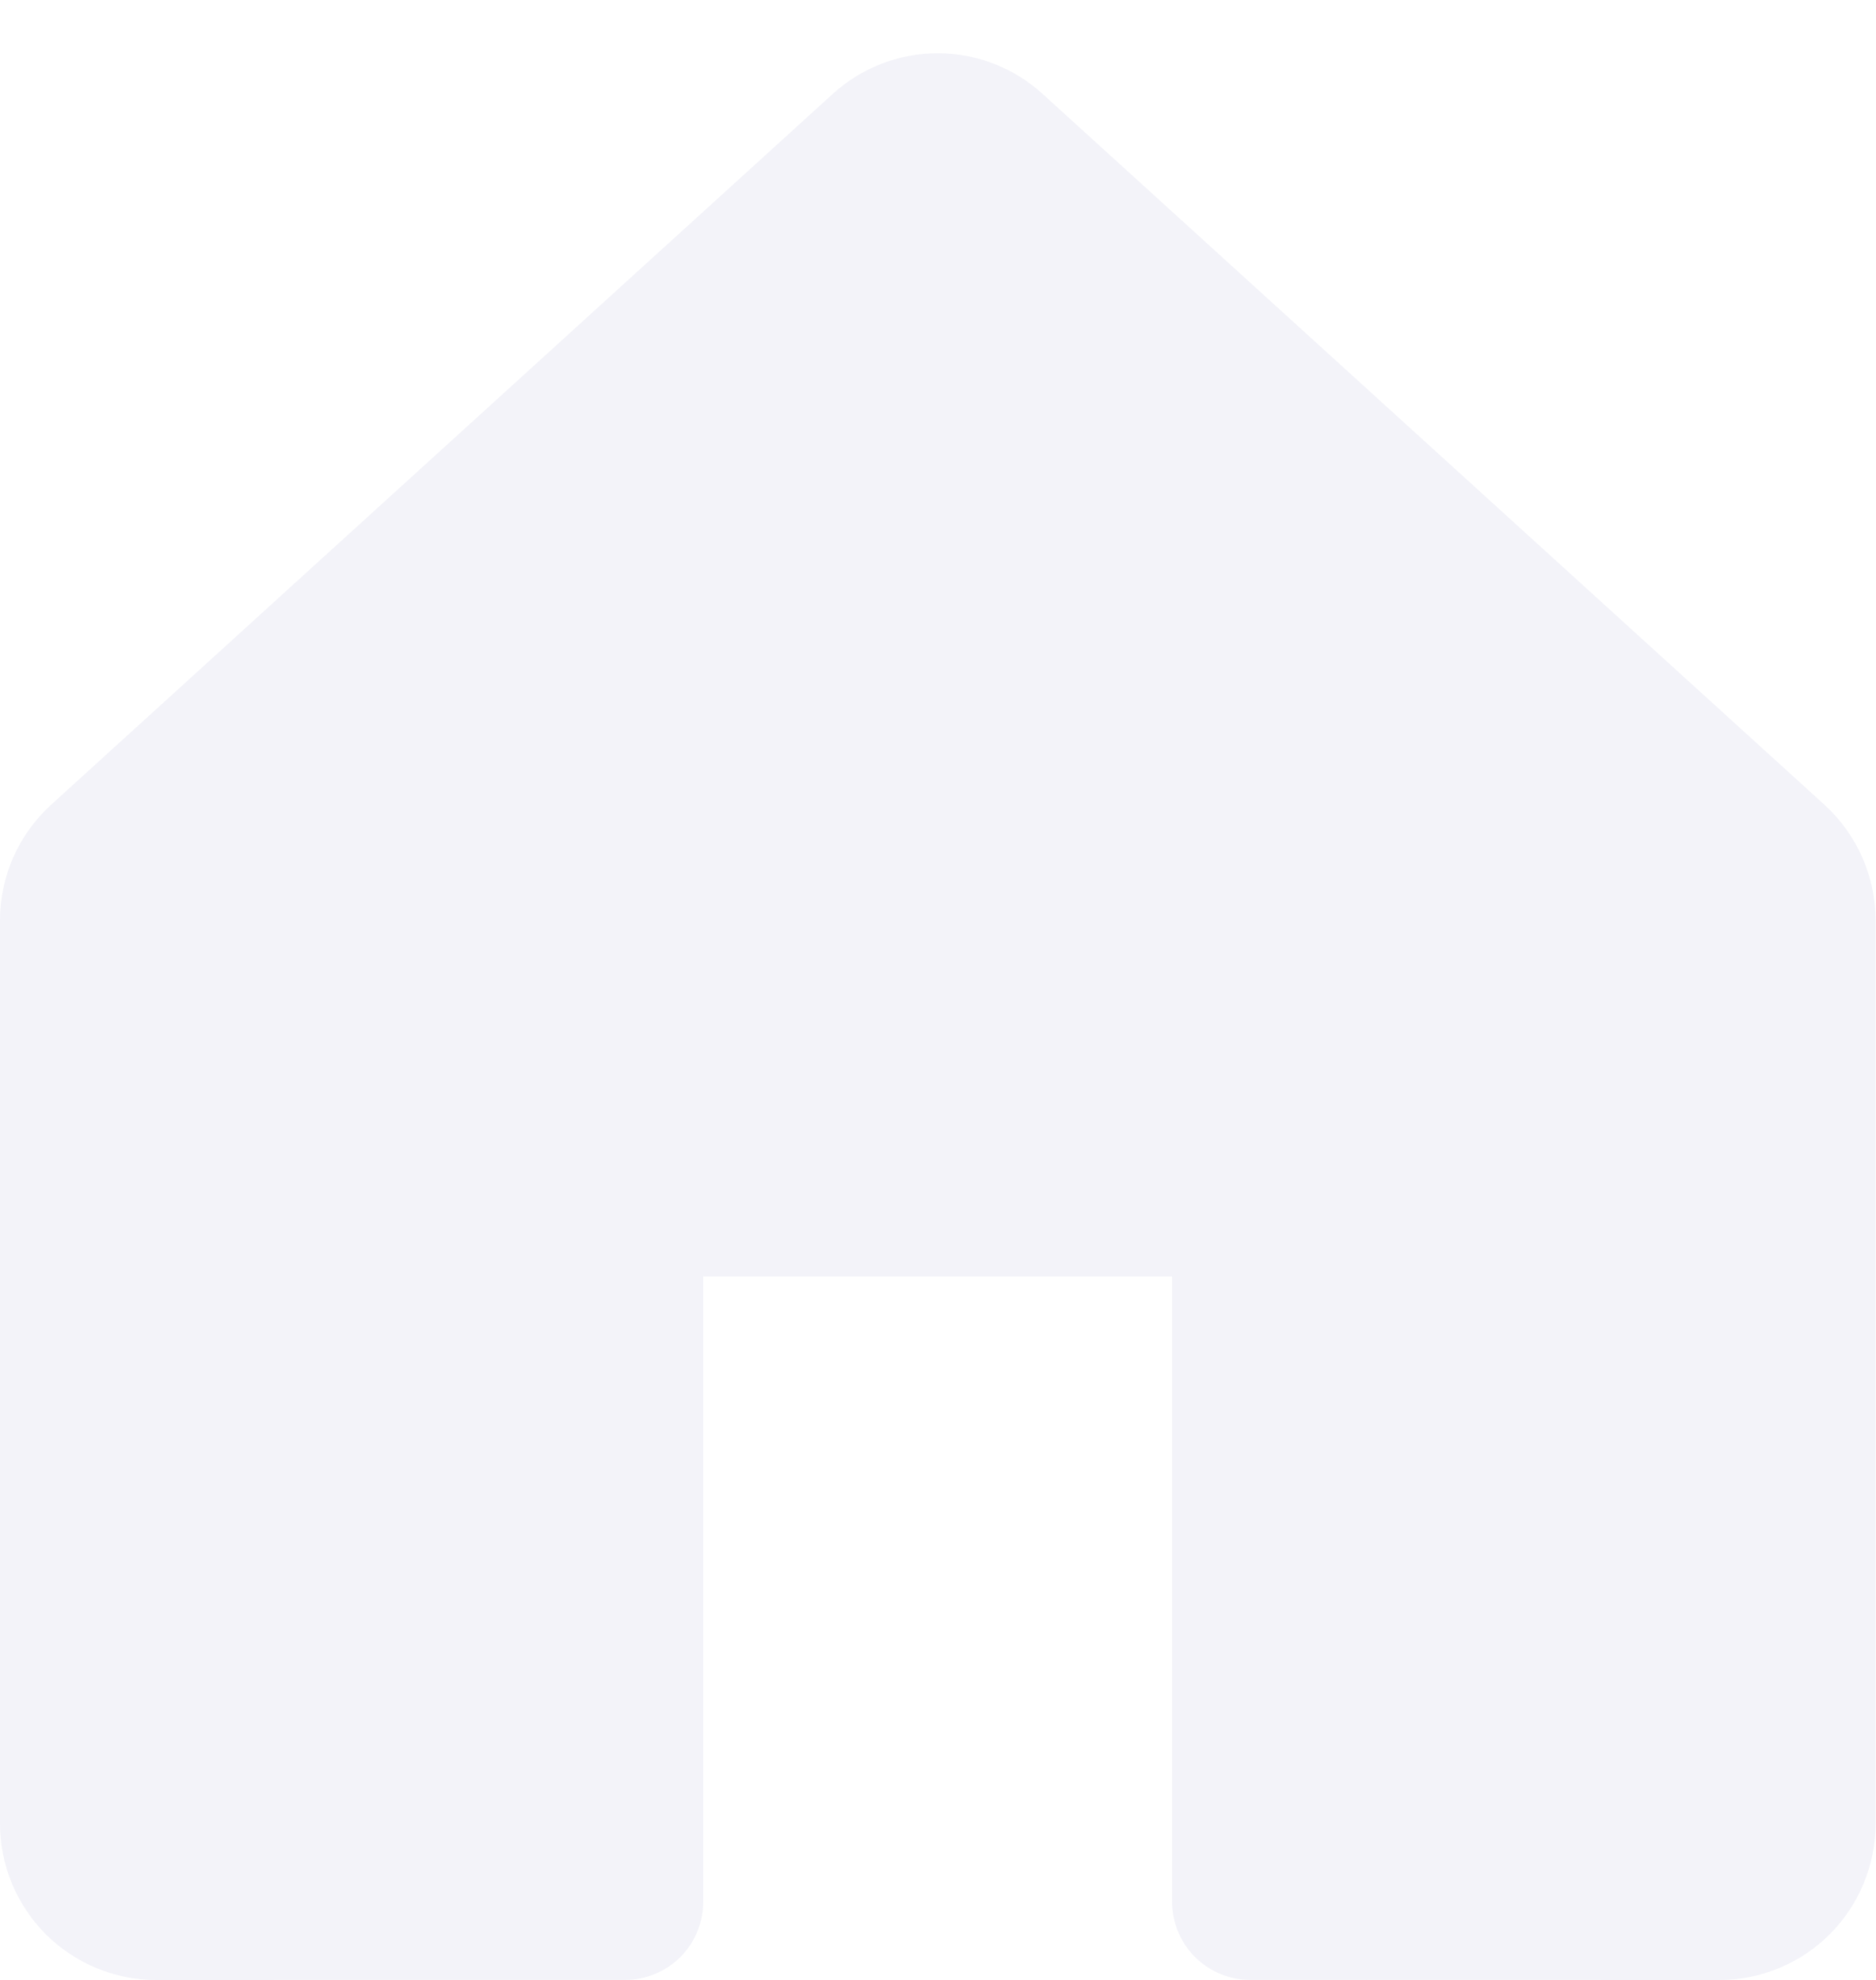
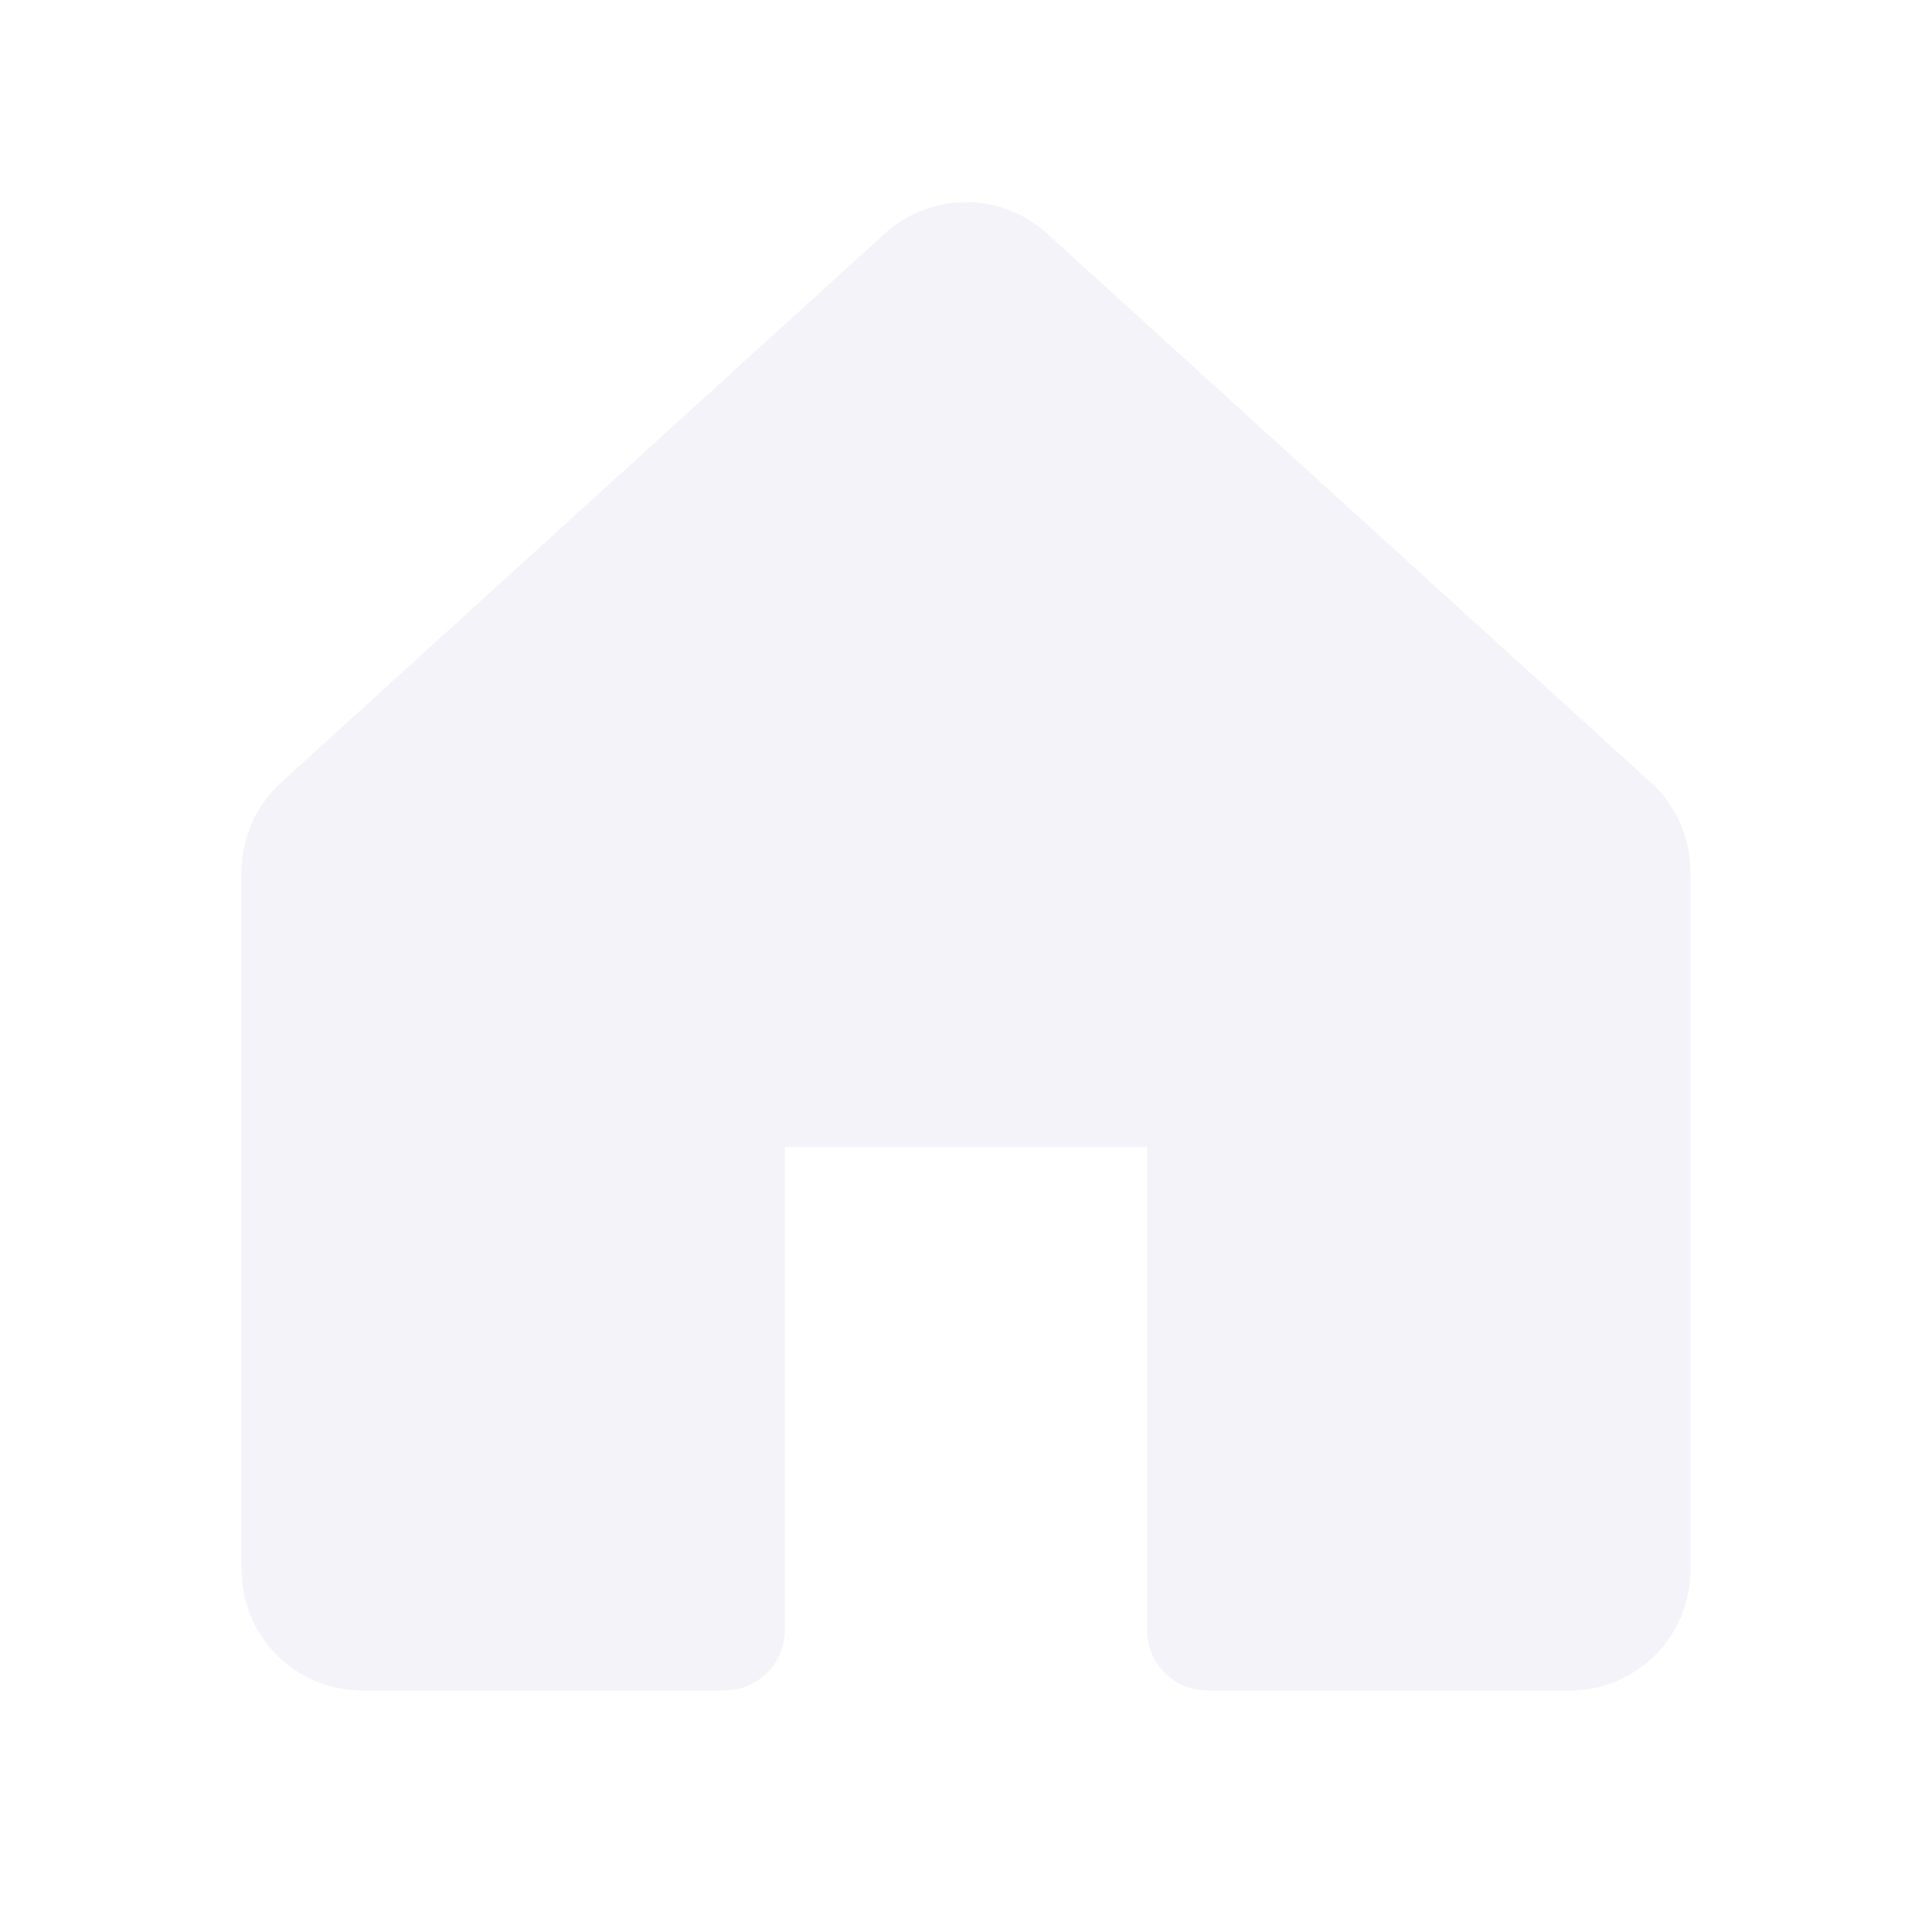
- <svg xmlns="http://www.w3.org/2000/svg" width="18" height="19" viewBox="0 0 18 19" fill="none">
-   <path d="M18 8.832V17.5C18 17.898 17.842 18.279 17.561 18.561C17.279 18.842 16.898 19 16.5 19H16.5L11.999 18.999C11.8 18.999 11.61 18.92 11.469 18.78C11.328 18.639 11.249 18.448 11.249 18.249V12.249H6.749V18.249C6.749 18.448 6.67 18.639 6.53 18.78C6.389 18.92 6.198 18.999 6 18.999L1.5 19C1.303 19 1.108 18.961 0.926 18.886C0.744 18.81 0.579 18.7 0.439 18.561C0.3 18.421 0.19 18.256 0.114 18.074C0.039 17.892 -1.53905e-09 17.697 0 17.5V8.832C0 8.623 0.044 8.416 0.128 8.225C0.213 8.034 0.336 7.863 0.491 7.722L7.99 0.903C8.266 0.651 8.626 0.511 8.999 0.511C9.373 0.511 9.733 0.651 10.008 0.903L17.509 7.722C17.664 7.863 17.787 8.034 17.872 8.225C17.956 8.416 18 8.623 18 8.832V8.832Z" fill="#EBEBF5" fill-opacity="0.6" />
+ <svg xmlns="http://www.w3.org/2000/svg" width="24" height="24" viewBox="0 0 24 24" fill="none">
+   <path d="M21 10.832V19.5C21 19.898 20.842 20.279 20.561 20.561C20.279 20.842 19.898 21 19.5 21H19.5L14.999 20.999C14.8 20.999 14.61 20.92 14.469 20.78C14.328 20.639 14.249 20.448 14.249 20.249V14.249H9.749V20.249C9.749 20.448 9.67 20.639 9.53 20.78C9.389 20.92 9.198 20.999 9 20.999L4.5 21C4.303 21 4.108 20.961 3.926 20.886C3.744 20.81 3.579 20.7 3.439 20.561C3.3 20.421 3.19 20.256 3.114 20.074C3.039 19.892 3 19.697 3 19.5V10.832C3 10.623 3.044 10.416 3.128 10.225C3.213 10.034 3.336 9.863 3.491 9.722L10.99 2.903C11.266 2.651 11.626 2.511 11.999 2.511C12.373 2.511 12.733 2.651 13.008 2.903L20.509 9.722C20.664 9.863 20.787 10.034 20.872 10.225C20.956 10.416 21 10.623 21 10.832V10.832Z" fill="#EBEBF5" fill-opacity="0.6" />
</svg>
